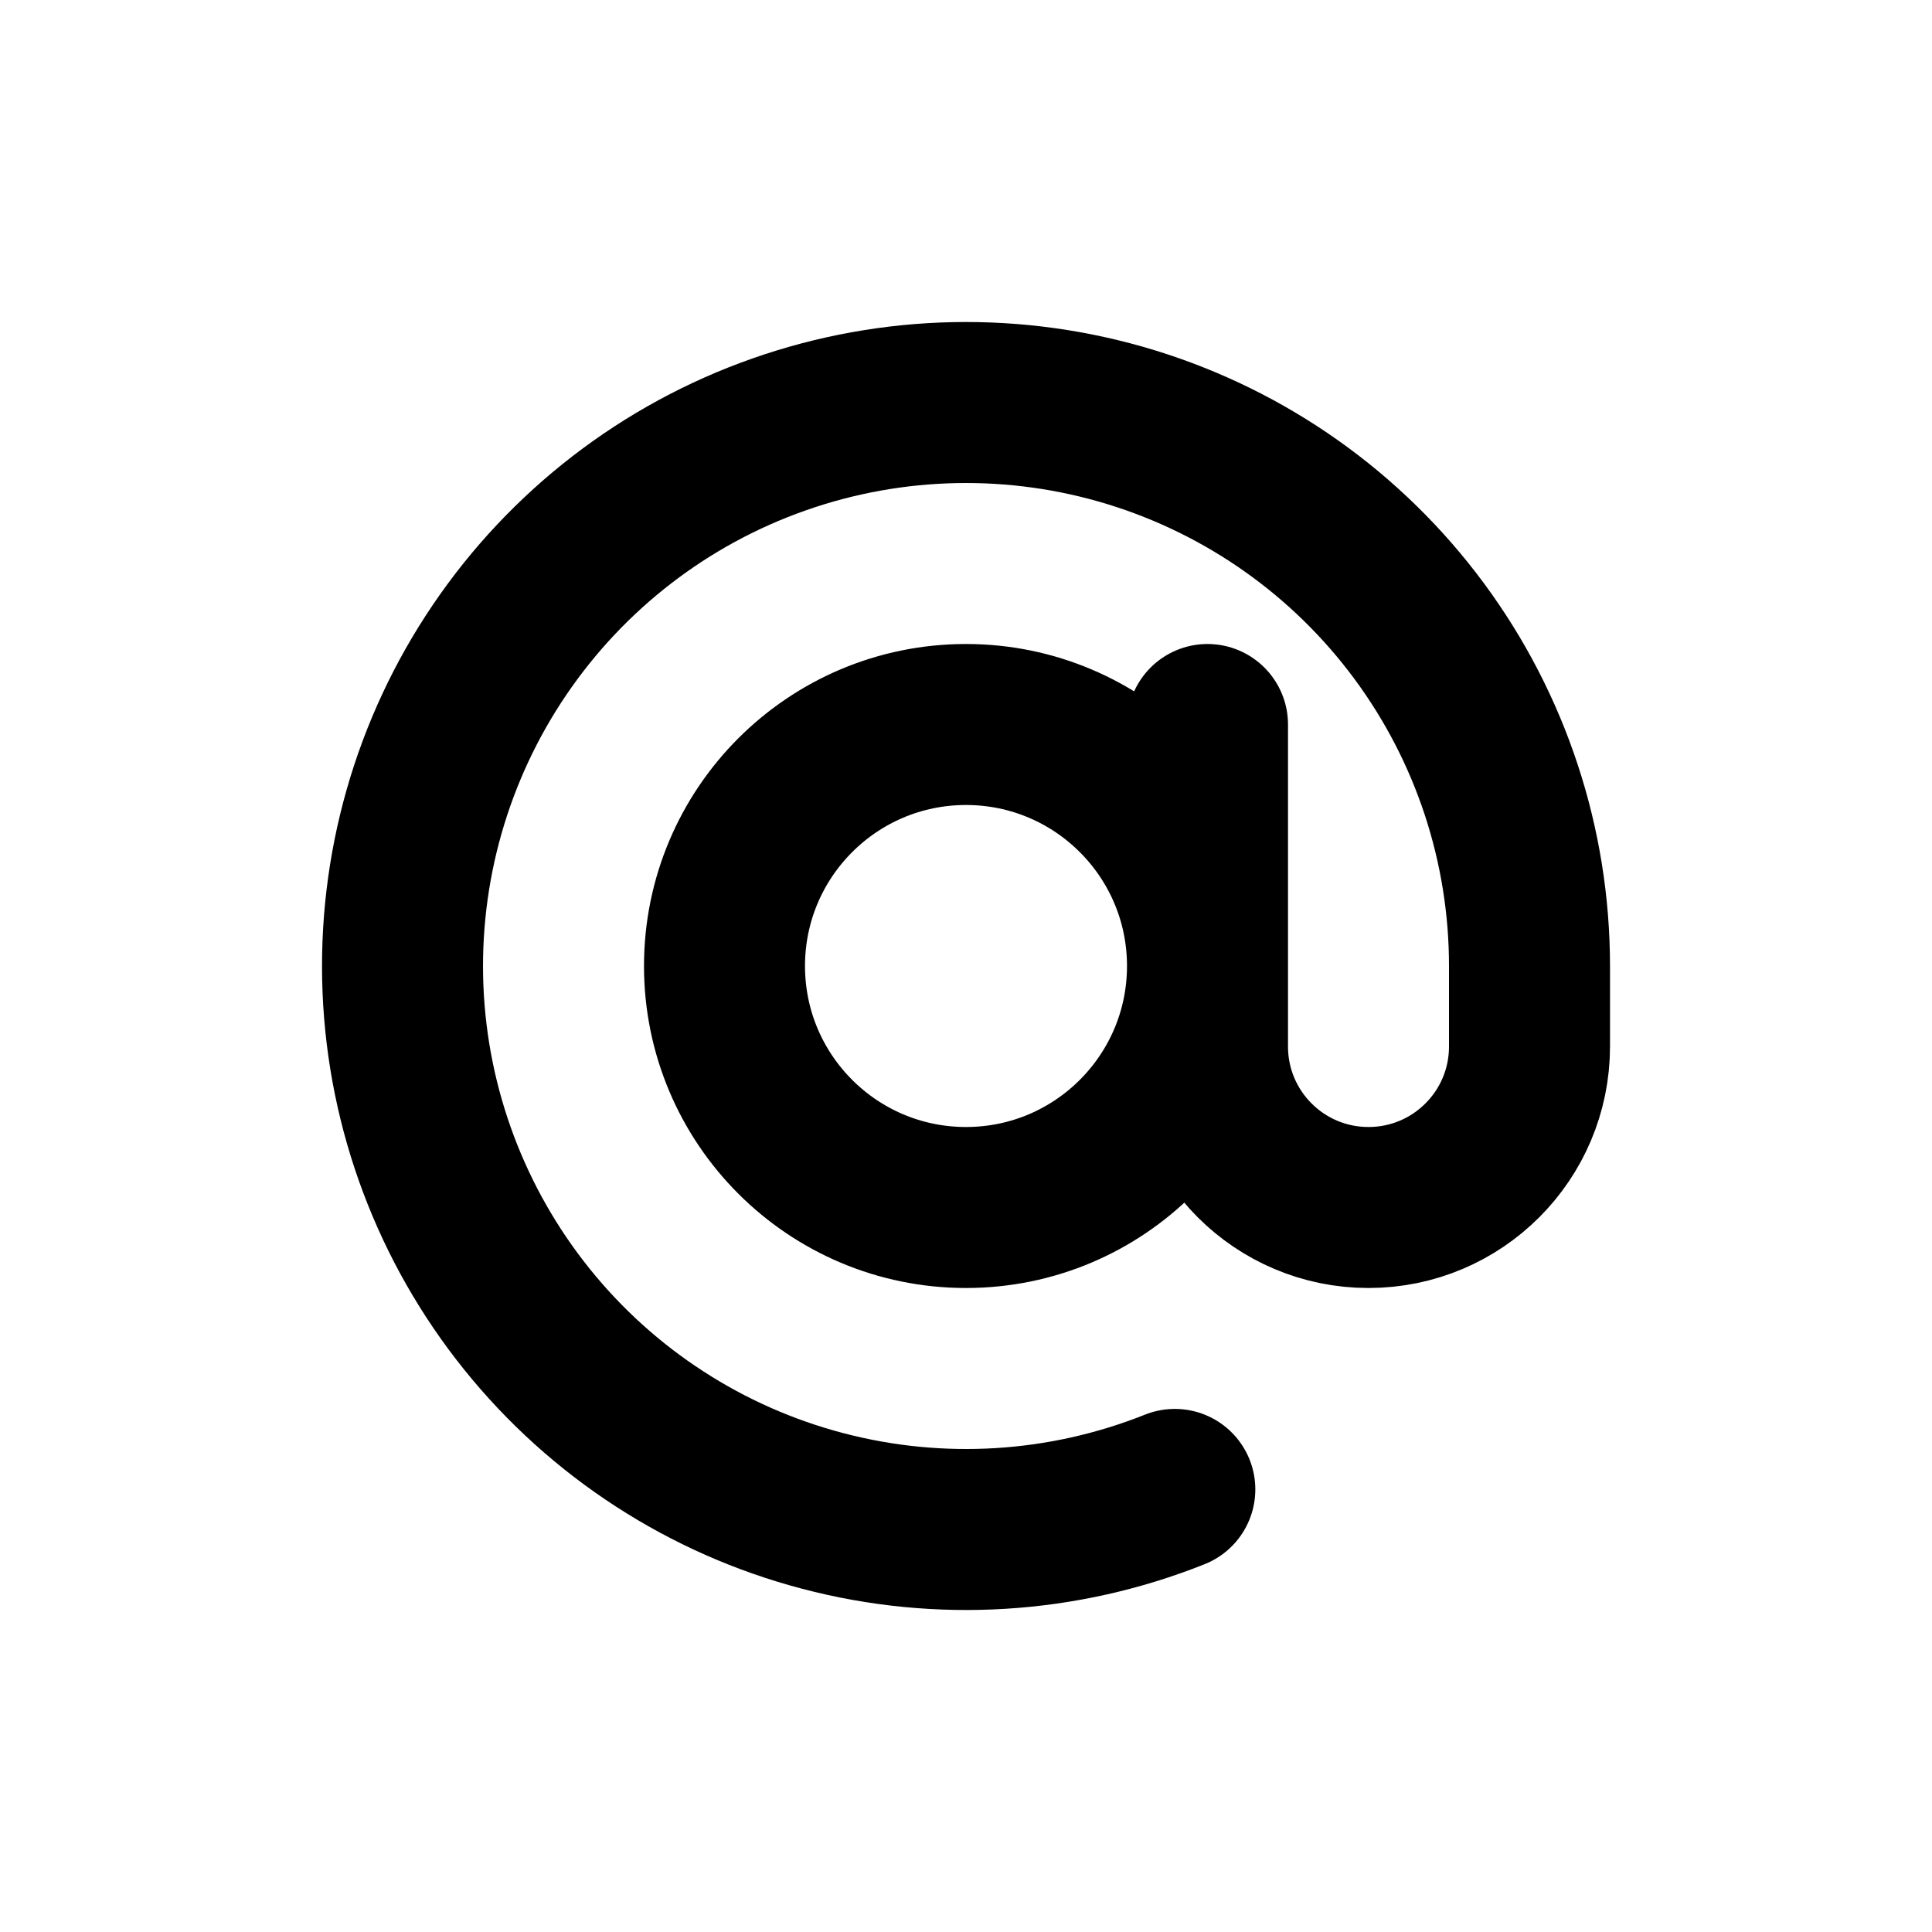
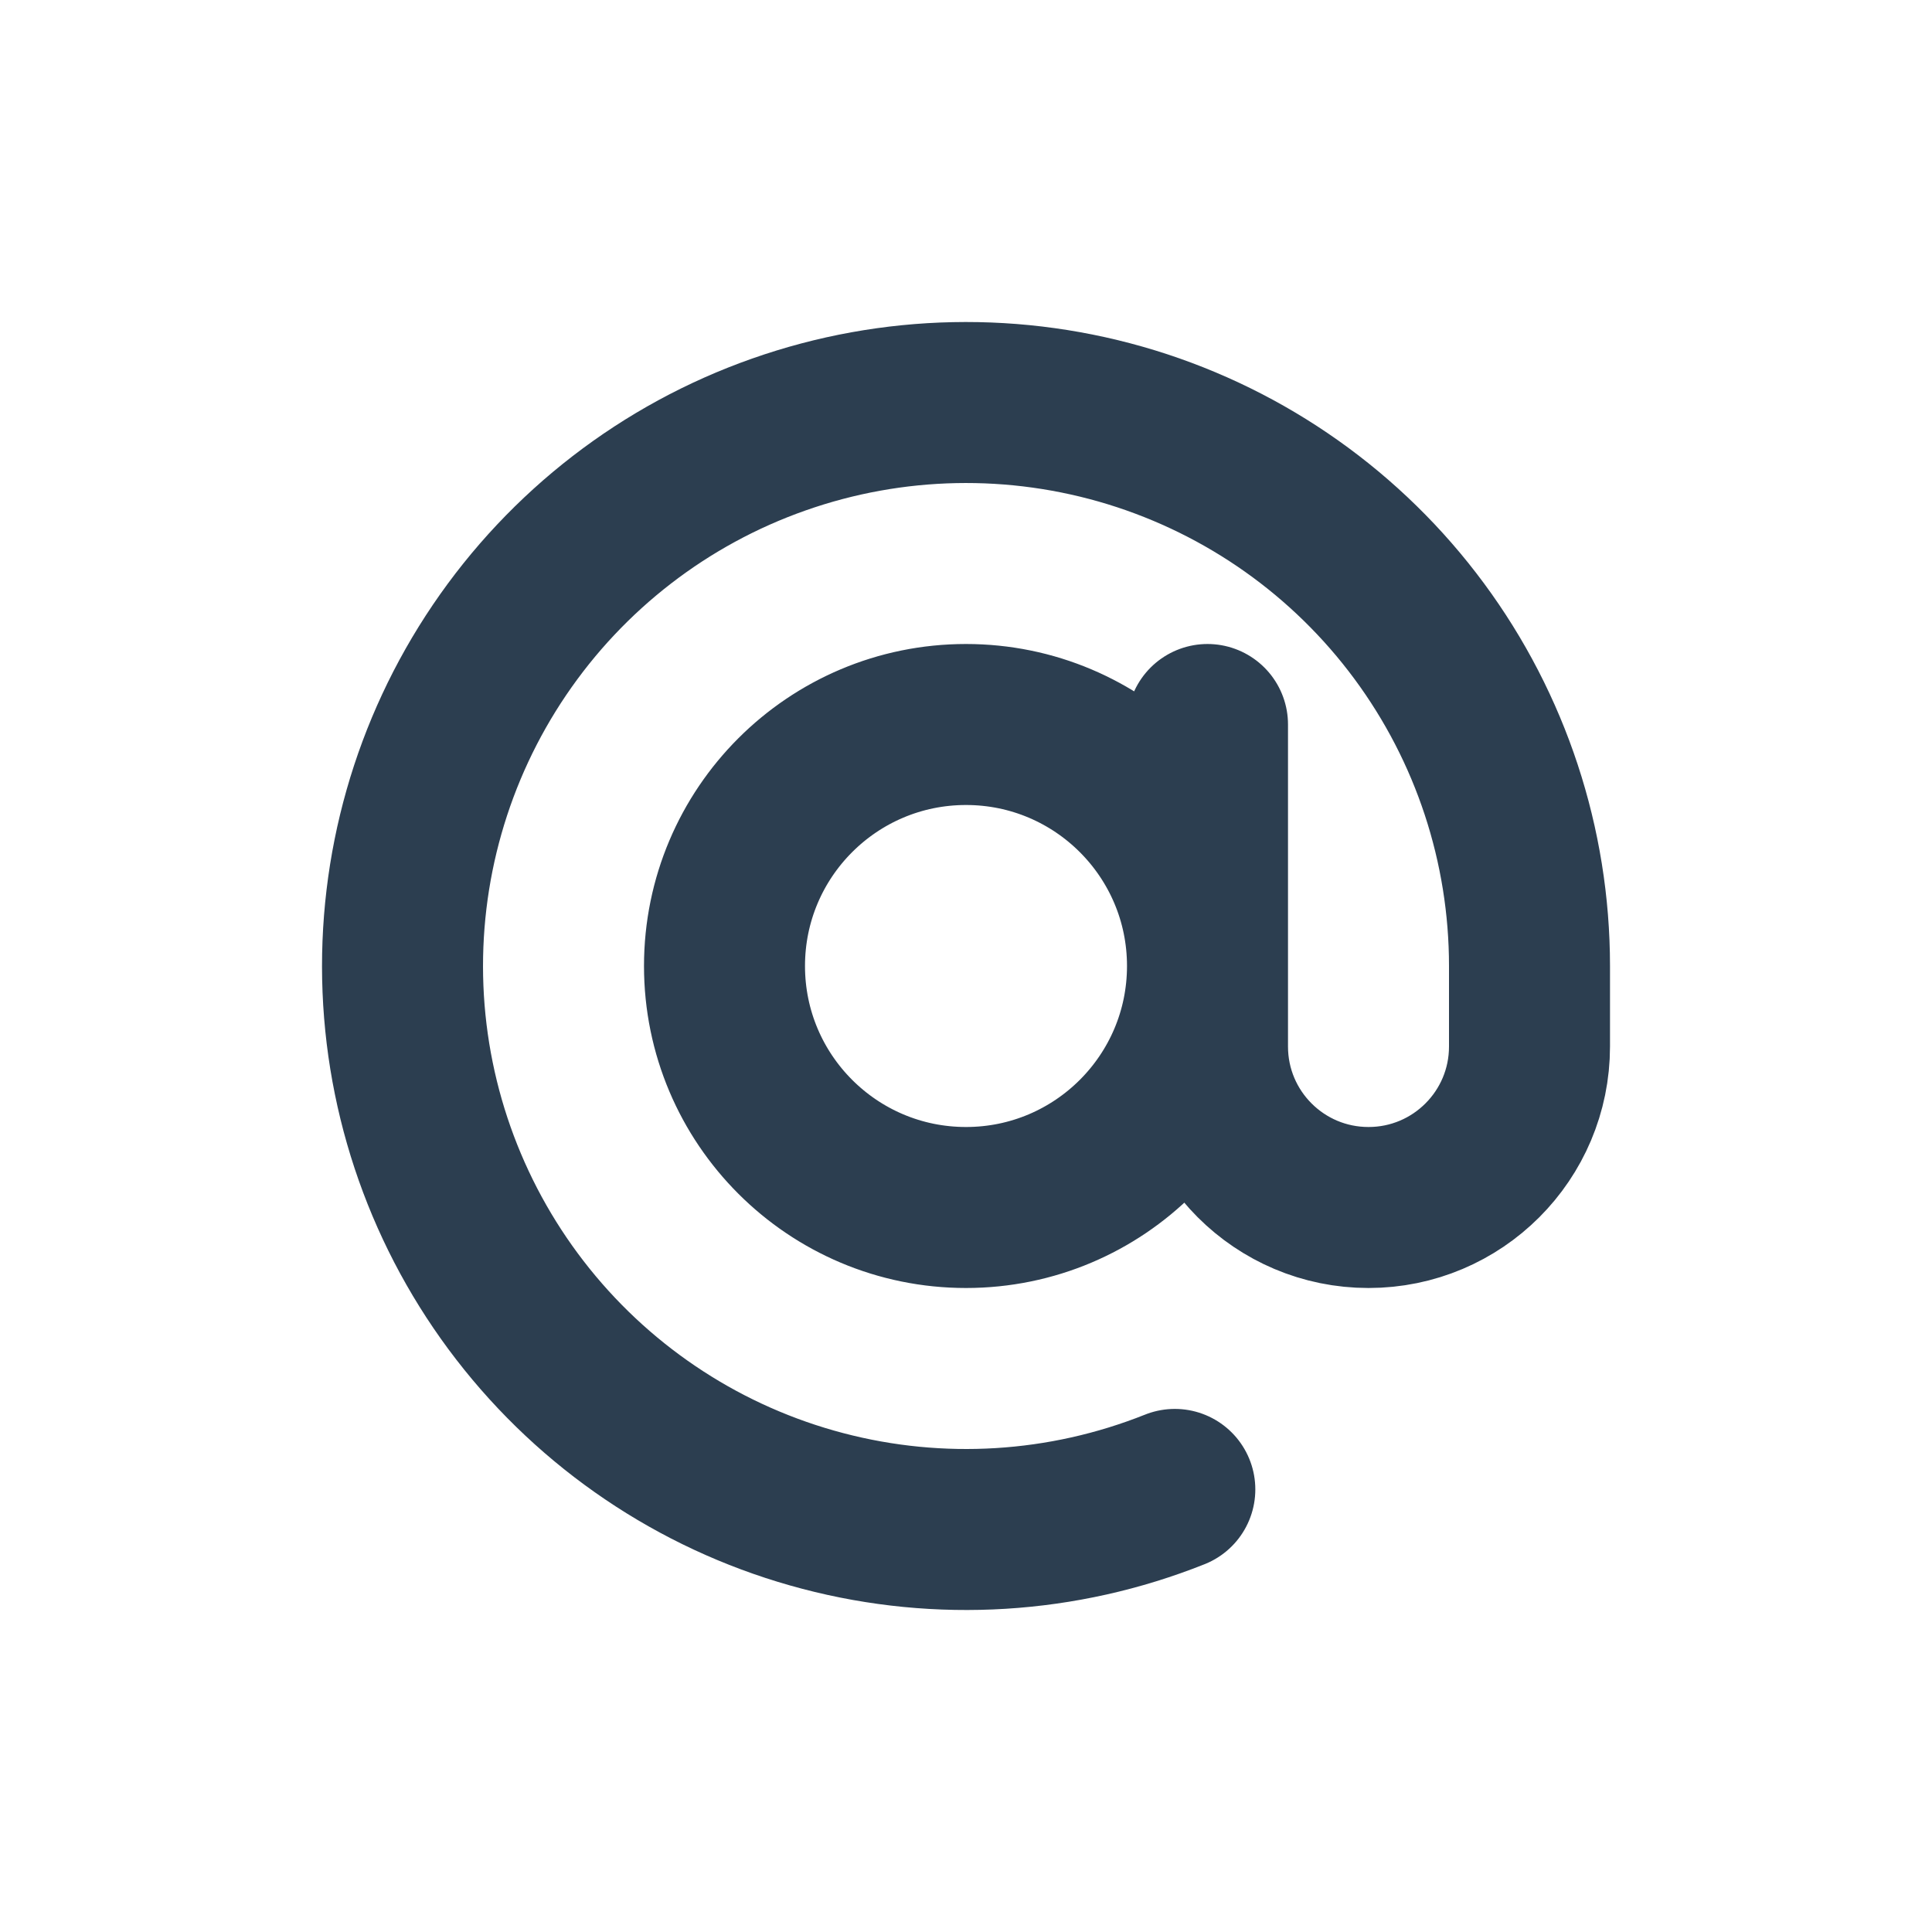
<svg xmlns="http://www.w3.org/2000/svg" width="800px" height="800px" viewBox="0 0 24 24" fill="none">
  <g id="Edit / Mention">
-     <path id="Vector" d="M15 12.002V13C15 14.105 15.895 15 17 15C18.105 15 19 14.105 19 13V12C19 10.502 18.52 9.044 17.629 7.839C16.739 6.635 15.486 5.748 14.054 5.308C12.622 4.869 11.087 4.9 9.674 5.398C8.261 5.895 7.045 6.834 6.205 8.074C5.365 9.314 4.945 10.79 5.006 12.287C5.067 13.783 5.607 15.221 6.546 16.388C7.485 17.555 8.773 18.39 10.222 18.77C11.671 19.151 13.203 19.057 14.594 18.502M15 12.002C14.999 13.658 13.656 15 12 15C10.343 15 9 13.657 9 12C9 10.343 10.343 9 12 9C13.656 9 14.999 10.342 15 11.998M15 12.002V11.998M15 11.998V9" stroke="#000000" stroke-width="2" stroke-linecap="round" stroke-linejoin="round" />
+     <path id="Vector" d="M15 12.002V13C15 14.105 15.895 15 17 15C18.105 15 19 14.105 19 13V12C19 10.502 18.52 9.044 17.629 7.839C16.739 6.635 15.486 5.748 14.054 5.308C12.622 4.869 11.087 4.9 9.674 5.398C8.261 5.895 7.045 6.834 6.205 8.074C5.365 9.314 4.945 10.79 5.006 12.287C5.067 13.783 5.607 15.221 6.546 16.388C7.485 17.555 8.773 18.39 10.222 18.77C11.671 19.151 13.203 19.057 14.594 18.502M15 12.002C14.999 13.658 13.656 15 12 15C10.343 15 9 13.657 9 12C9 10.343 10.343 9 12 9C13.656 9 14.999 10.342 15 11.998M15 12.002V11.998M15 11.998V9" stroke="#2c3e50" stroke-width="2" stroke-linecap="round" stroke-linejoin="round" />
  </g>
</svg>
